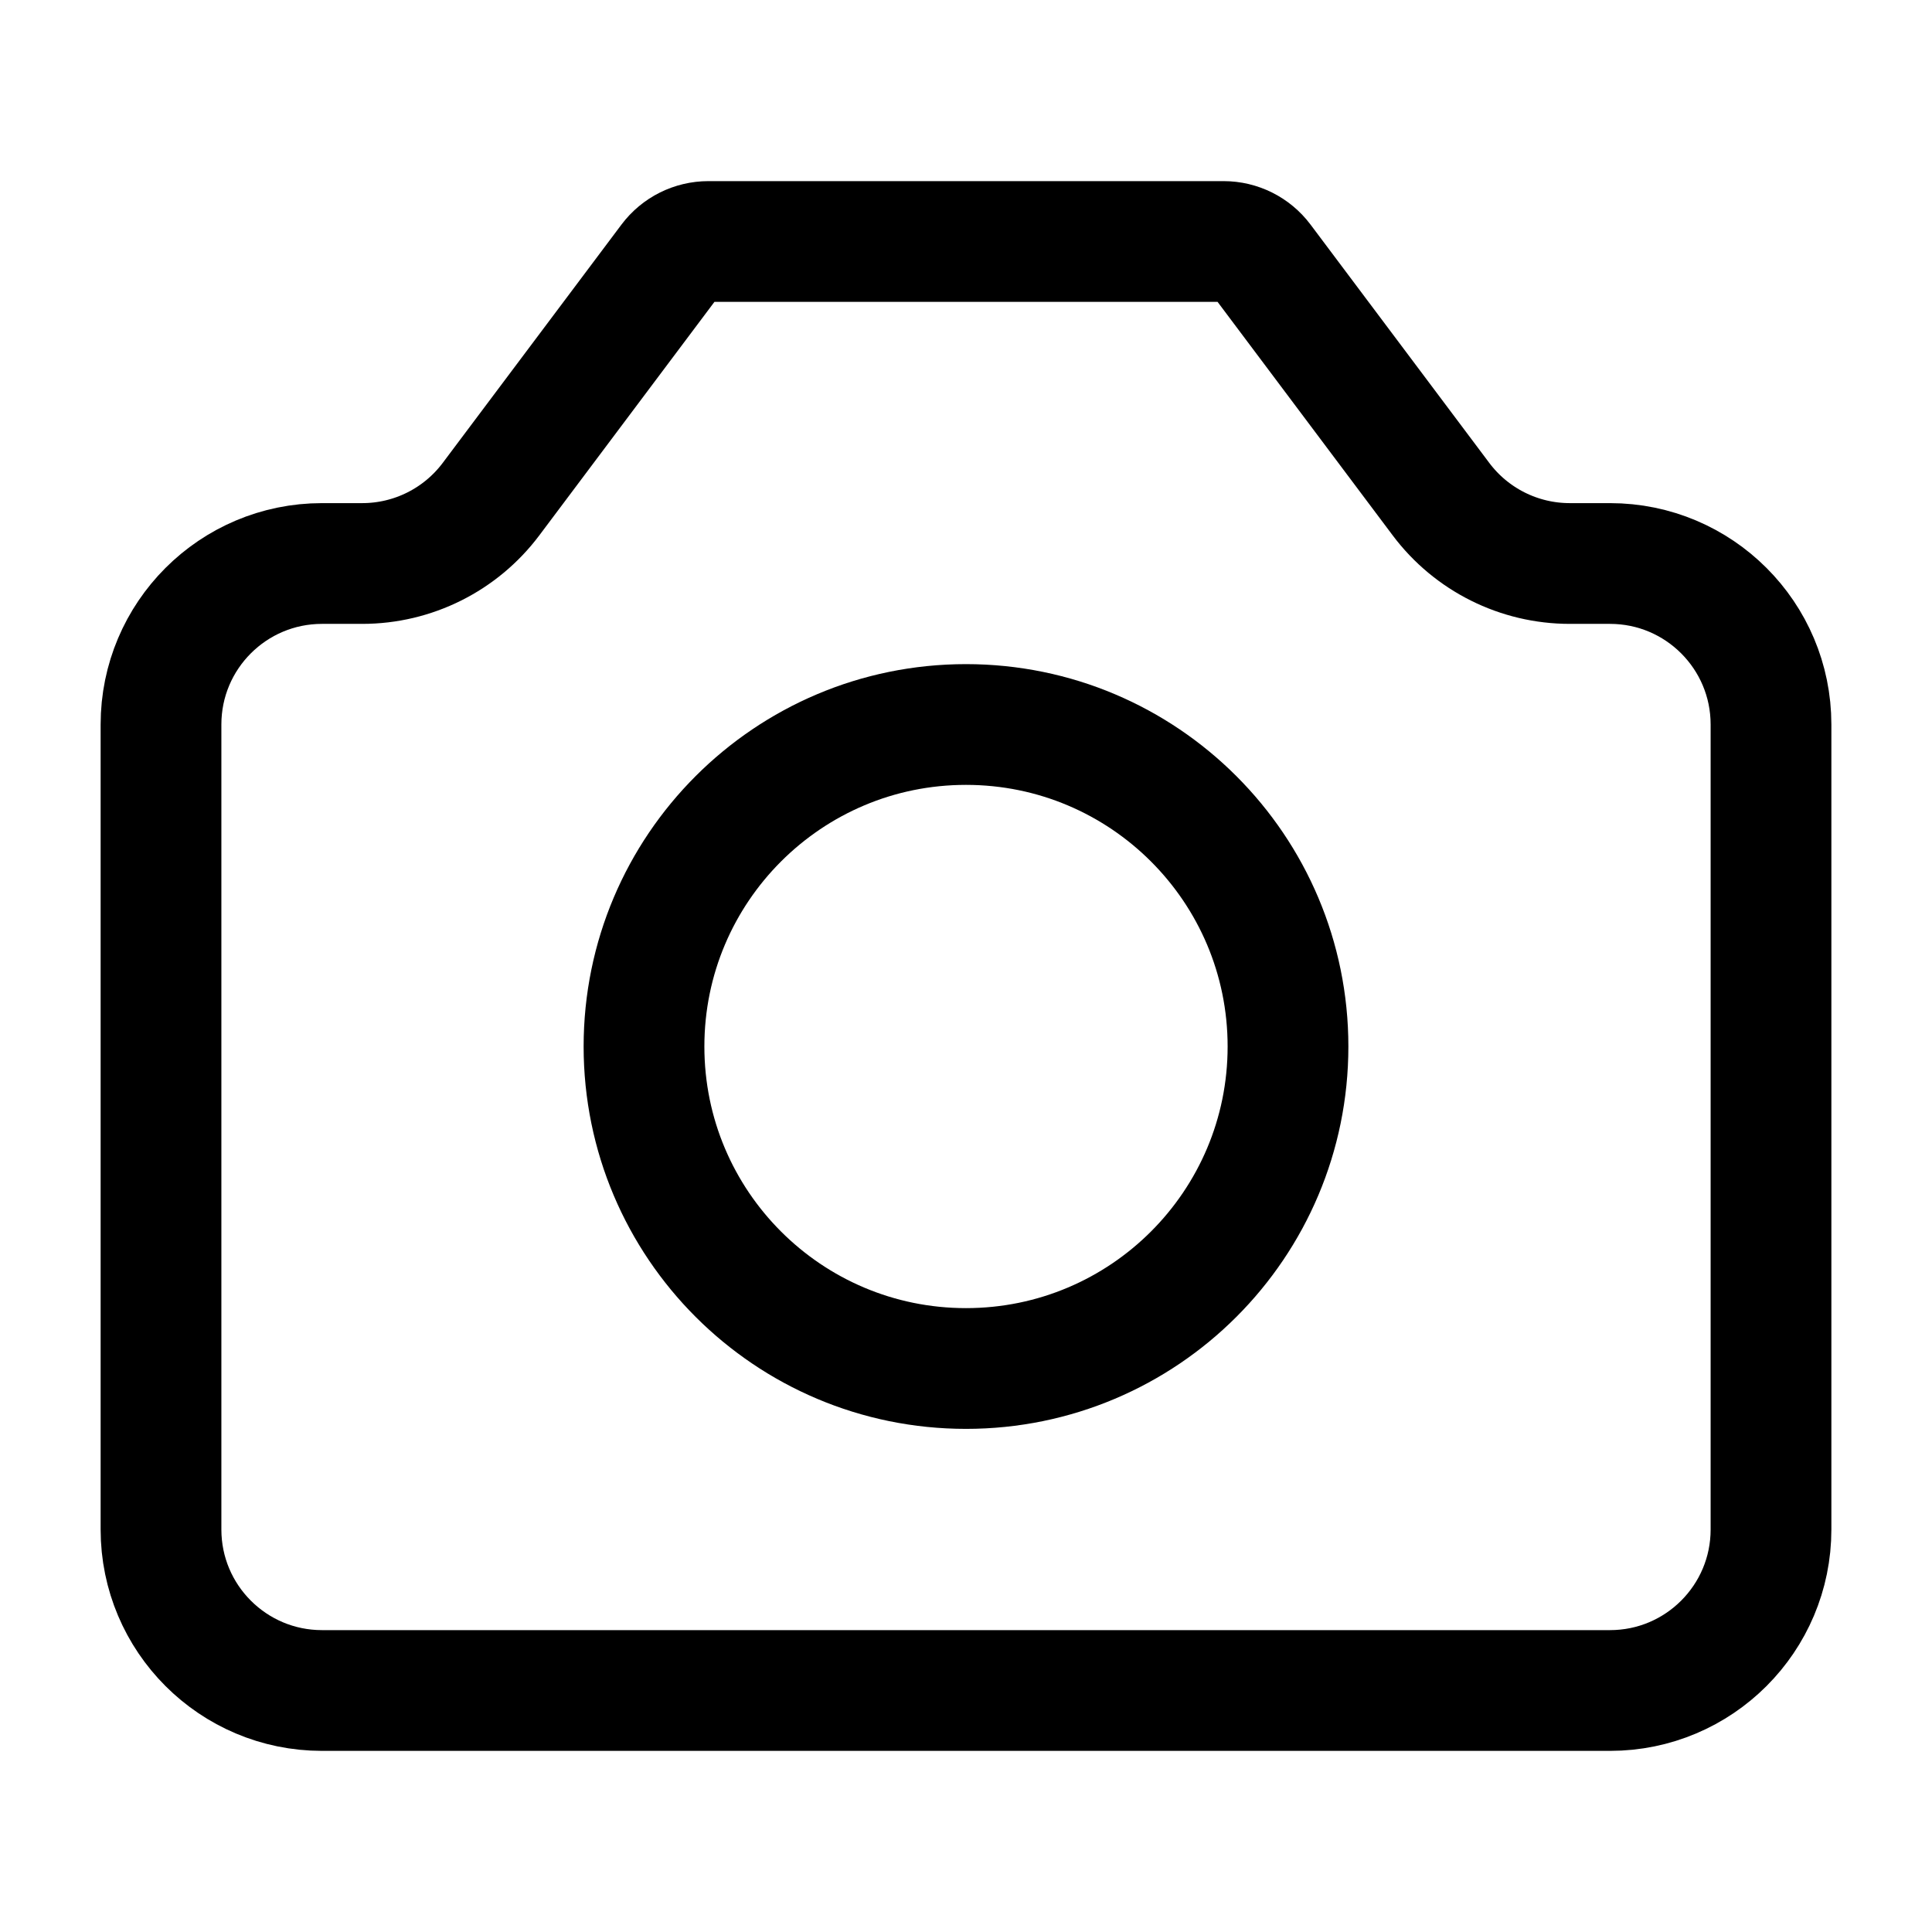
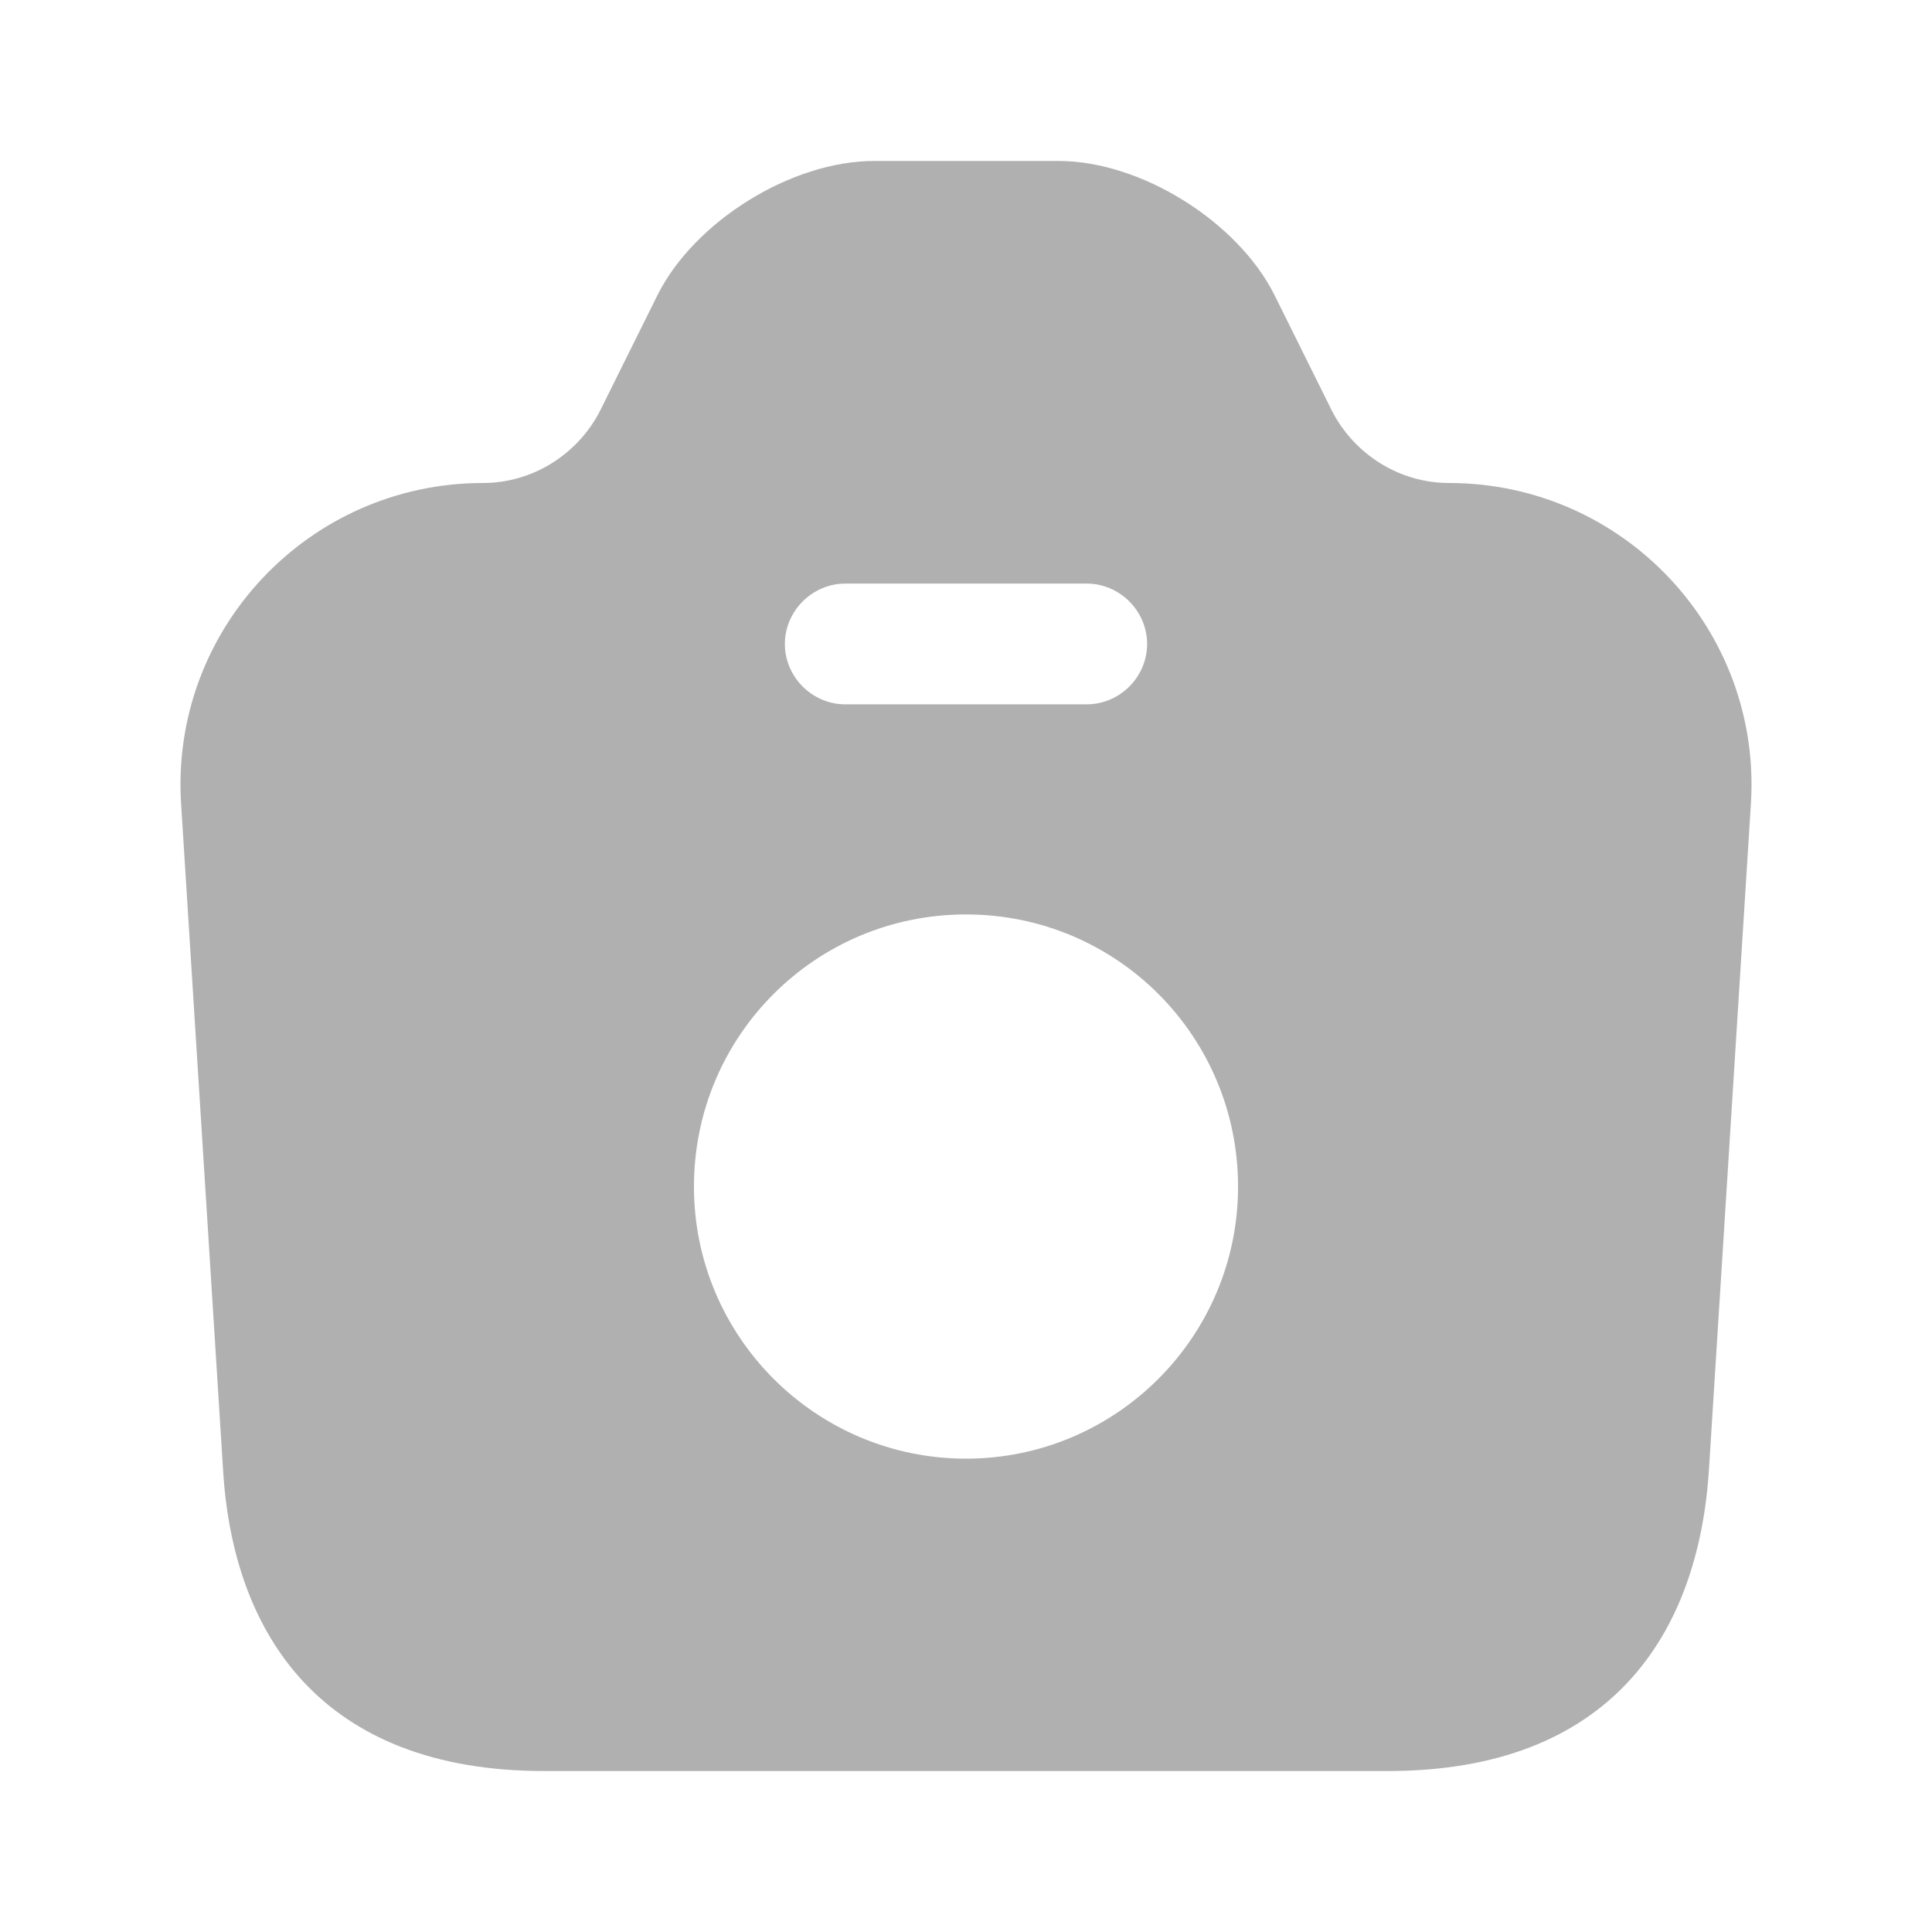
- <svg xmlns="http://www.w3.org/2000/svg" width="16px" height="16px" stroke-width="1.5" viewBox="0 0 24 24" fill="none" color="#000000">
-   <path d="M2 19V9a2 2 0 012-2h.5a2 2 0 001.6-.8l2.22-2.96A.6.6 0 018.8 3h6.4a.6.6 0 01.48.24L17.9 6.2a2 2 0 001.6.8h.5a2 2 0 012 2v10a2 2 0 01-2 2H4a2 2 0 01-2-2z" stroke="currentColor" stroke-width="1.5" stroke-linecap="round" stroke-linejoin="round" />
-   <path d="M12 17a4 4 0 100-8 4 4 0 000 8z" stroke="currentColor" stroke-width="1.5" stroke-linecap="round" stroke-linejoin="round" />
+ <svg xmlns="http://www.w3.org/2000/svg" width="16" height="16" viewBox="0 0 16 16" fill="none">
+   <path d="M12 4C11.593 4 11.22 3.767 11.033 3.407L10.553 2.44C10.247 1.833 9.447 1.333 8.767 1.333H7.24C6.553 1.333 5.753 1.833 5.447 2.44L4.967 3.407C4.78 3.767 4.407 4 4 4C2.553 4 1.407 5.22 1.5 6.66L1.847 12.167C1.927 13.54 2.667 14.667 4.507 14.667H11.493C13.333 14.667 14.067 13.54 14.153 12.167L14.5 6.66C14.593 5.22 13.447 4 12 4ZM7 4.833H9C9.273 4.833 9.5 5.06 9.5 5.333C9.5 5.607 9.273 5.833 9 5.833H7C6.727 5.833 6.5 5.607 6.5 5.333C6.5 5.06 6.727 4.833 7 4.833ZM8 12.08C6.76 12.08 5.747 11.073 5.747 9.827C5.747 8.58 6.753 7.573 8 7.573C9.247 7.573 10.253 8.58 10.253 9.827C10.253 11.073 9.24 12.08 8 12.08Z" fill="#b0b0b0" />
</svg>
